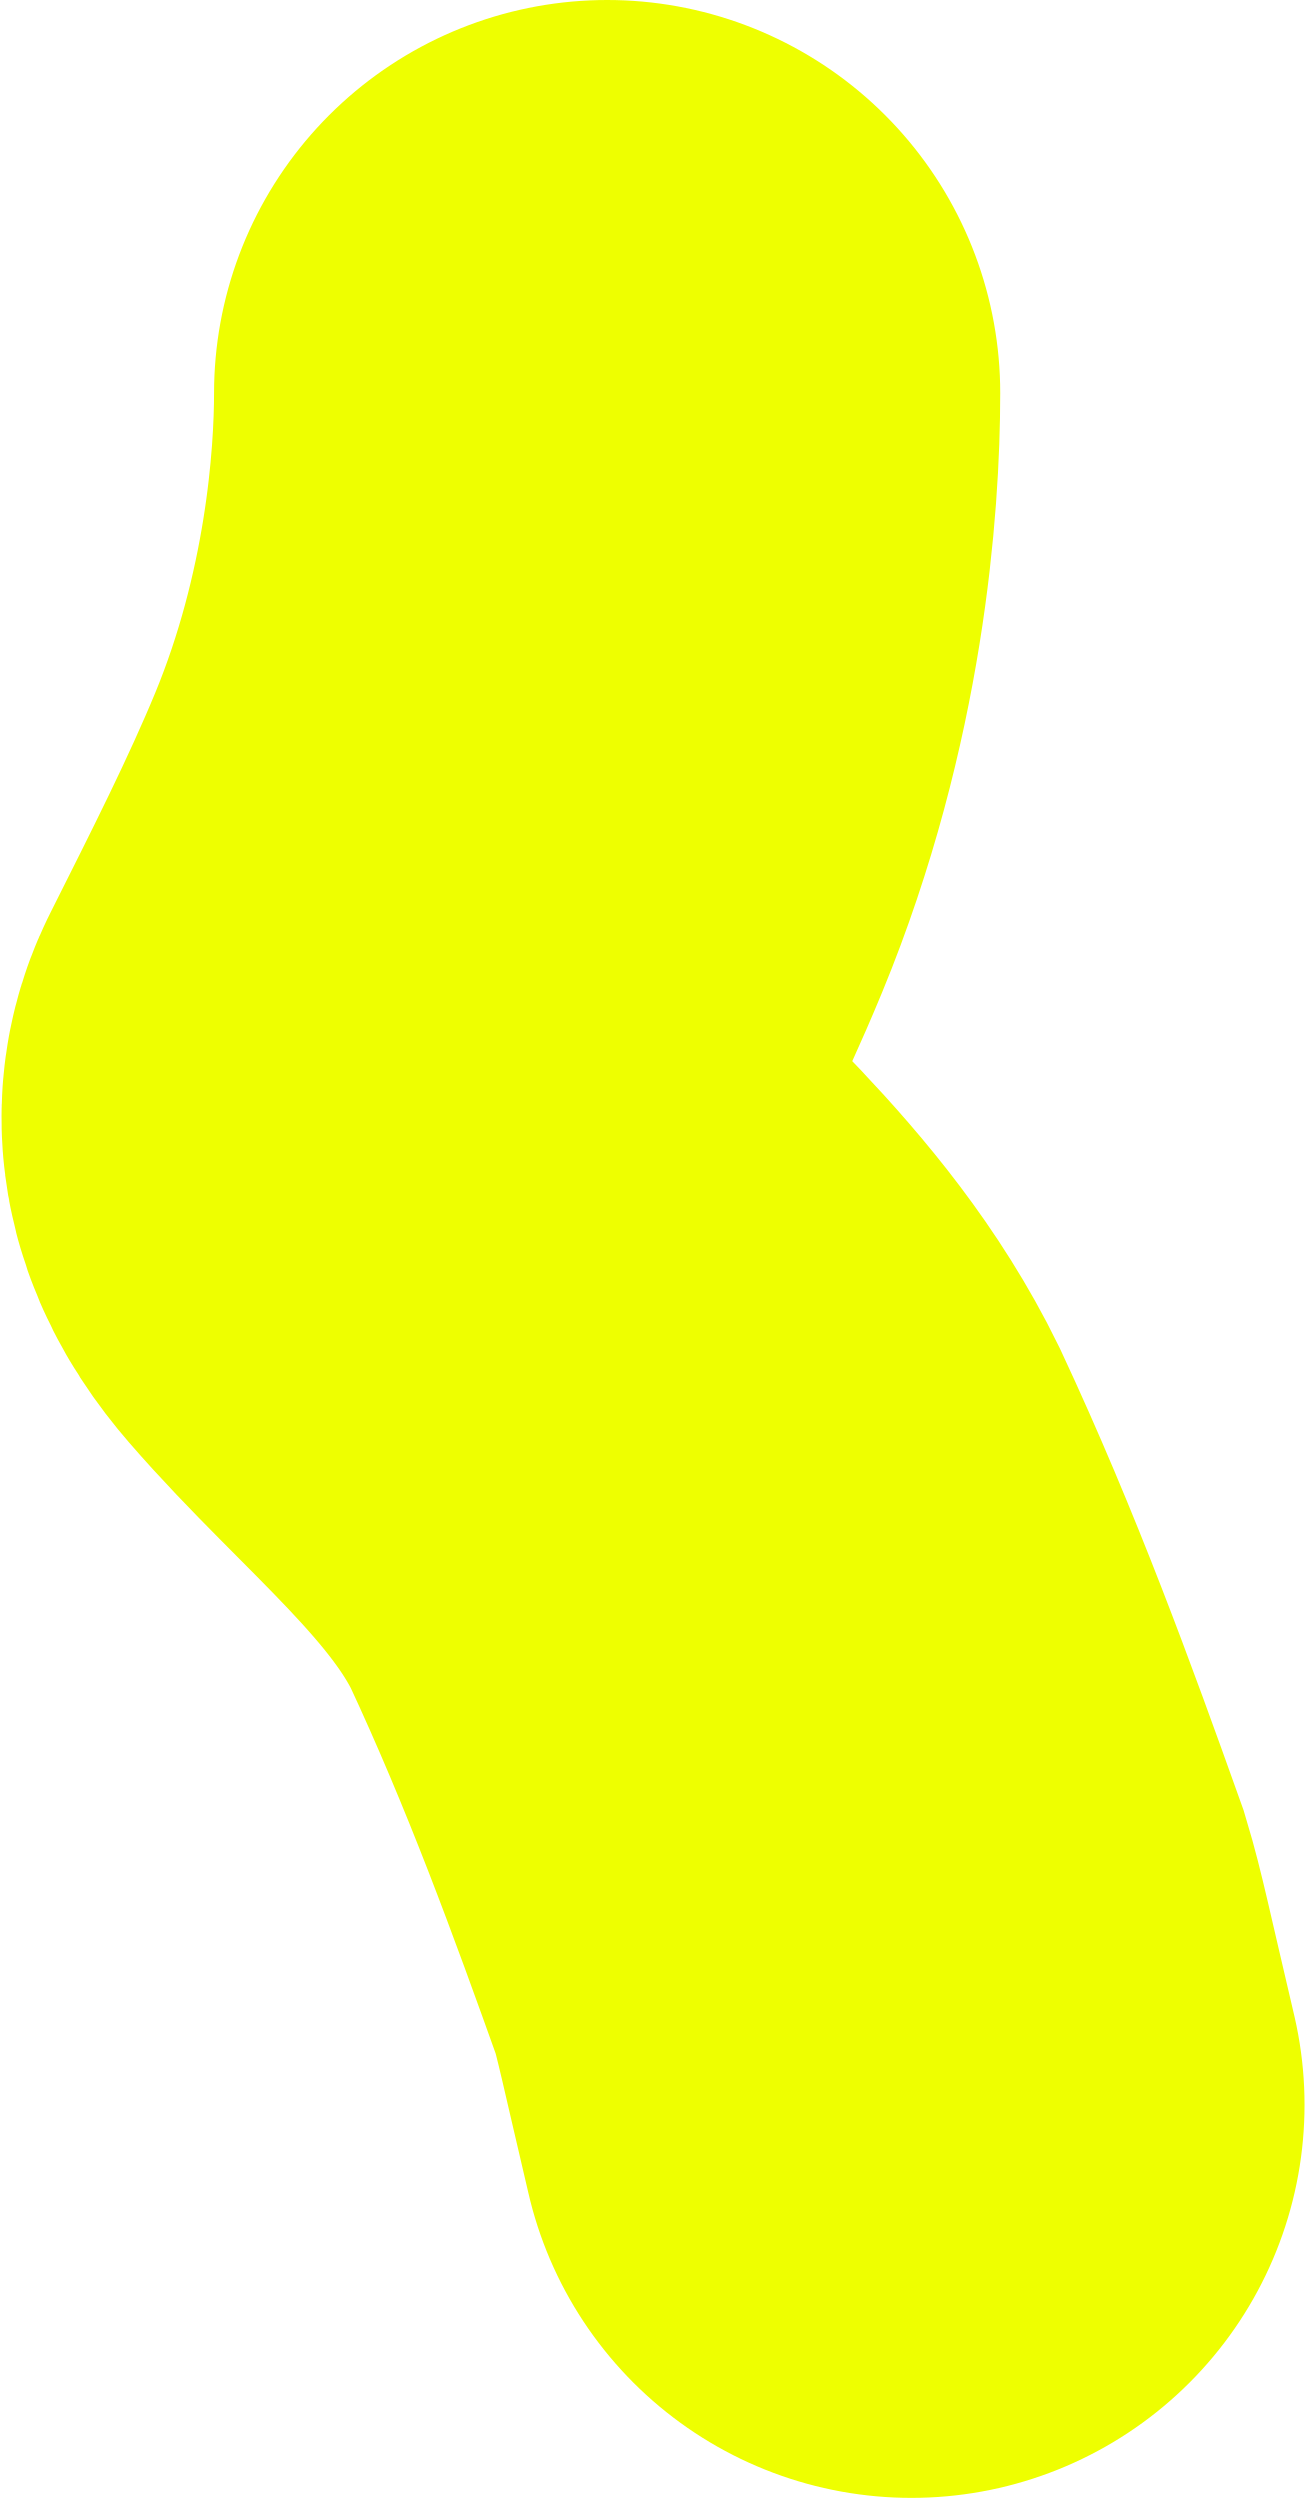
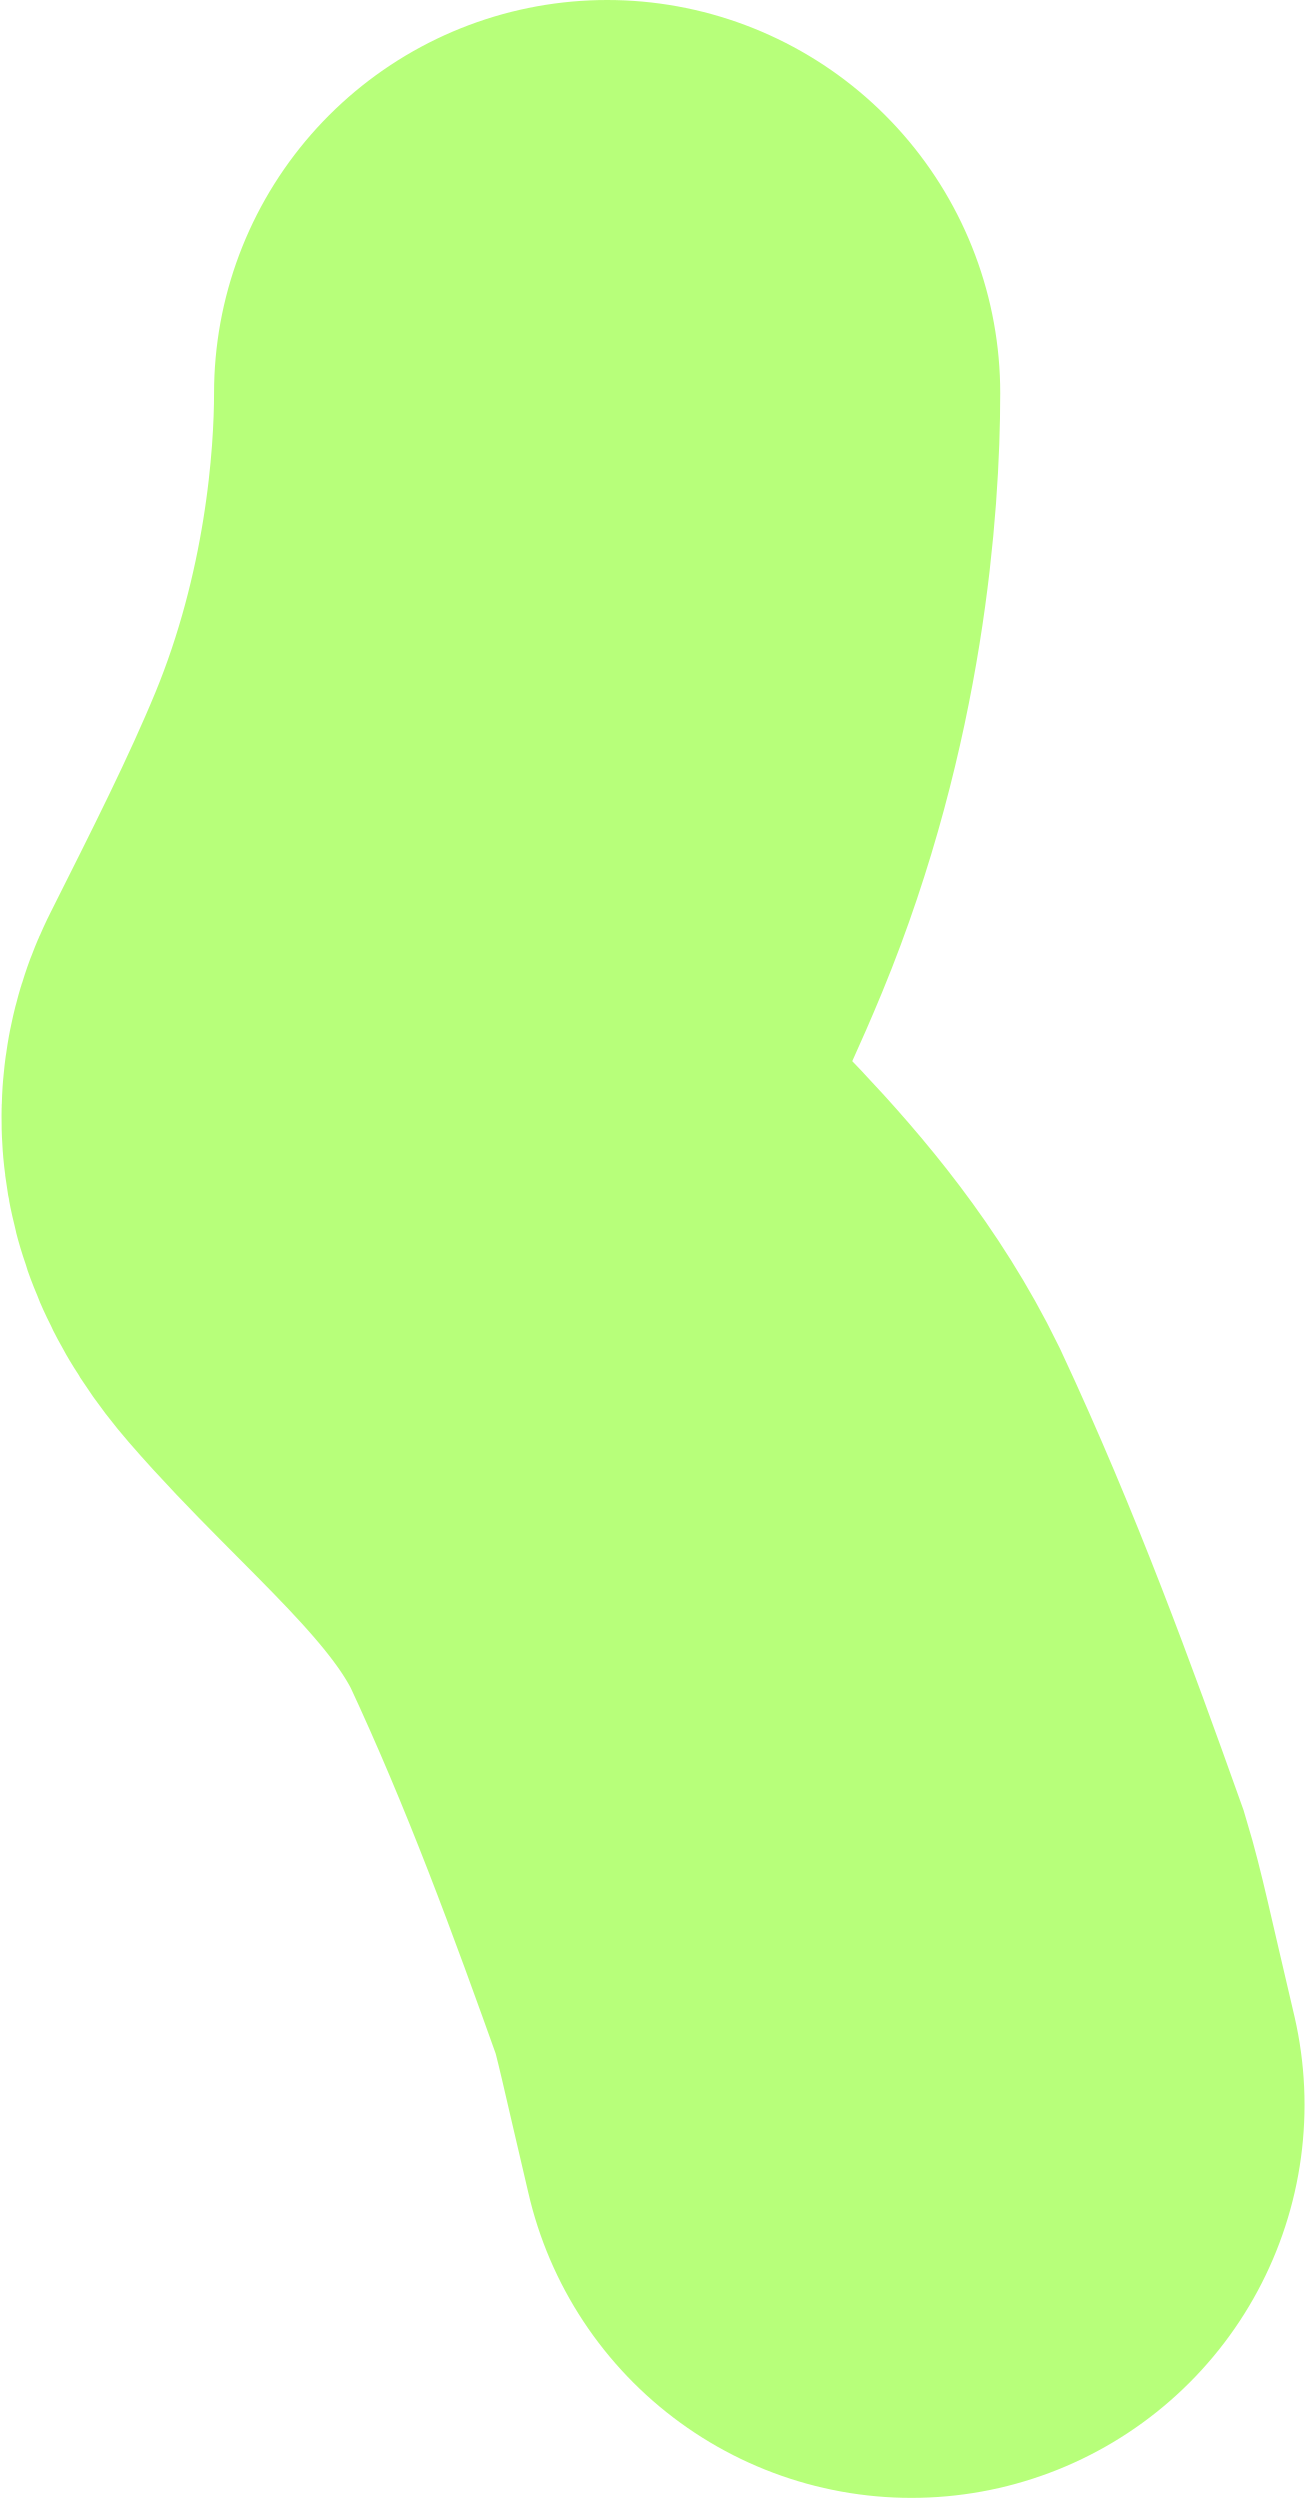
<svg xmlns="http://www.w3.org/2000/svg" width="83" height="159" viewBox="0 0 83 159" fill="none">
-   <path d="M38.614 25C38.614 30.613 37.816 41.886 32.99 53.583C30.849 58.772 28.151 64.083 25.526 69.314C24.398 71.564 25.696 73.748 27.105 75.374C32.866 82.026 40.598 87.852 44.85 96.537C49.09 105.621 52.307 114.463 55.337 122.949C55.948 124.975 56.347 126.971 57.968 133.865" stroke="#EEFF00" stroke-width="50" stroke-linecap="round" />
+   <path d="M38.614 25C38.614 30.613 37.816 41.886 32.99 53.583C30.849 58.772 28.151 64.083 25.526 69.314C24.398 71.564 25.696 73.748 27.105 75.374C32.866 82.026 40.598 87.852 44.85 96.537C49.09 105.621 52.307 114.463 55.337 122.949C55.948 124.975 56.347 126.971 57.968 133.865" stroke="#B7FF7A" stroke-width="50" stroke-linecap="round" />
</svg>
